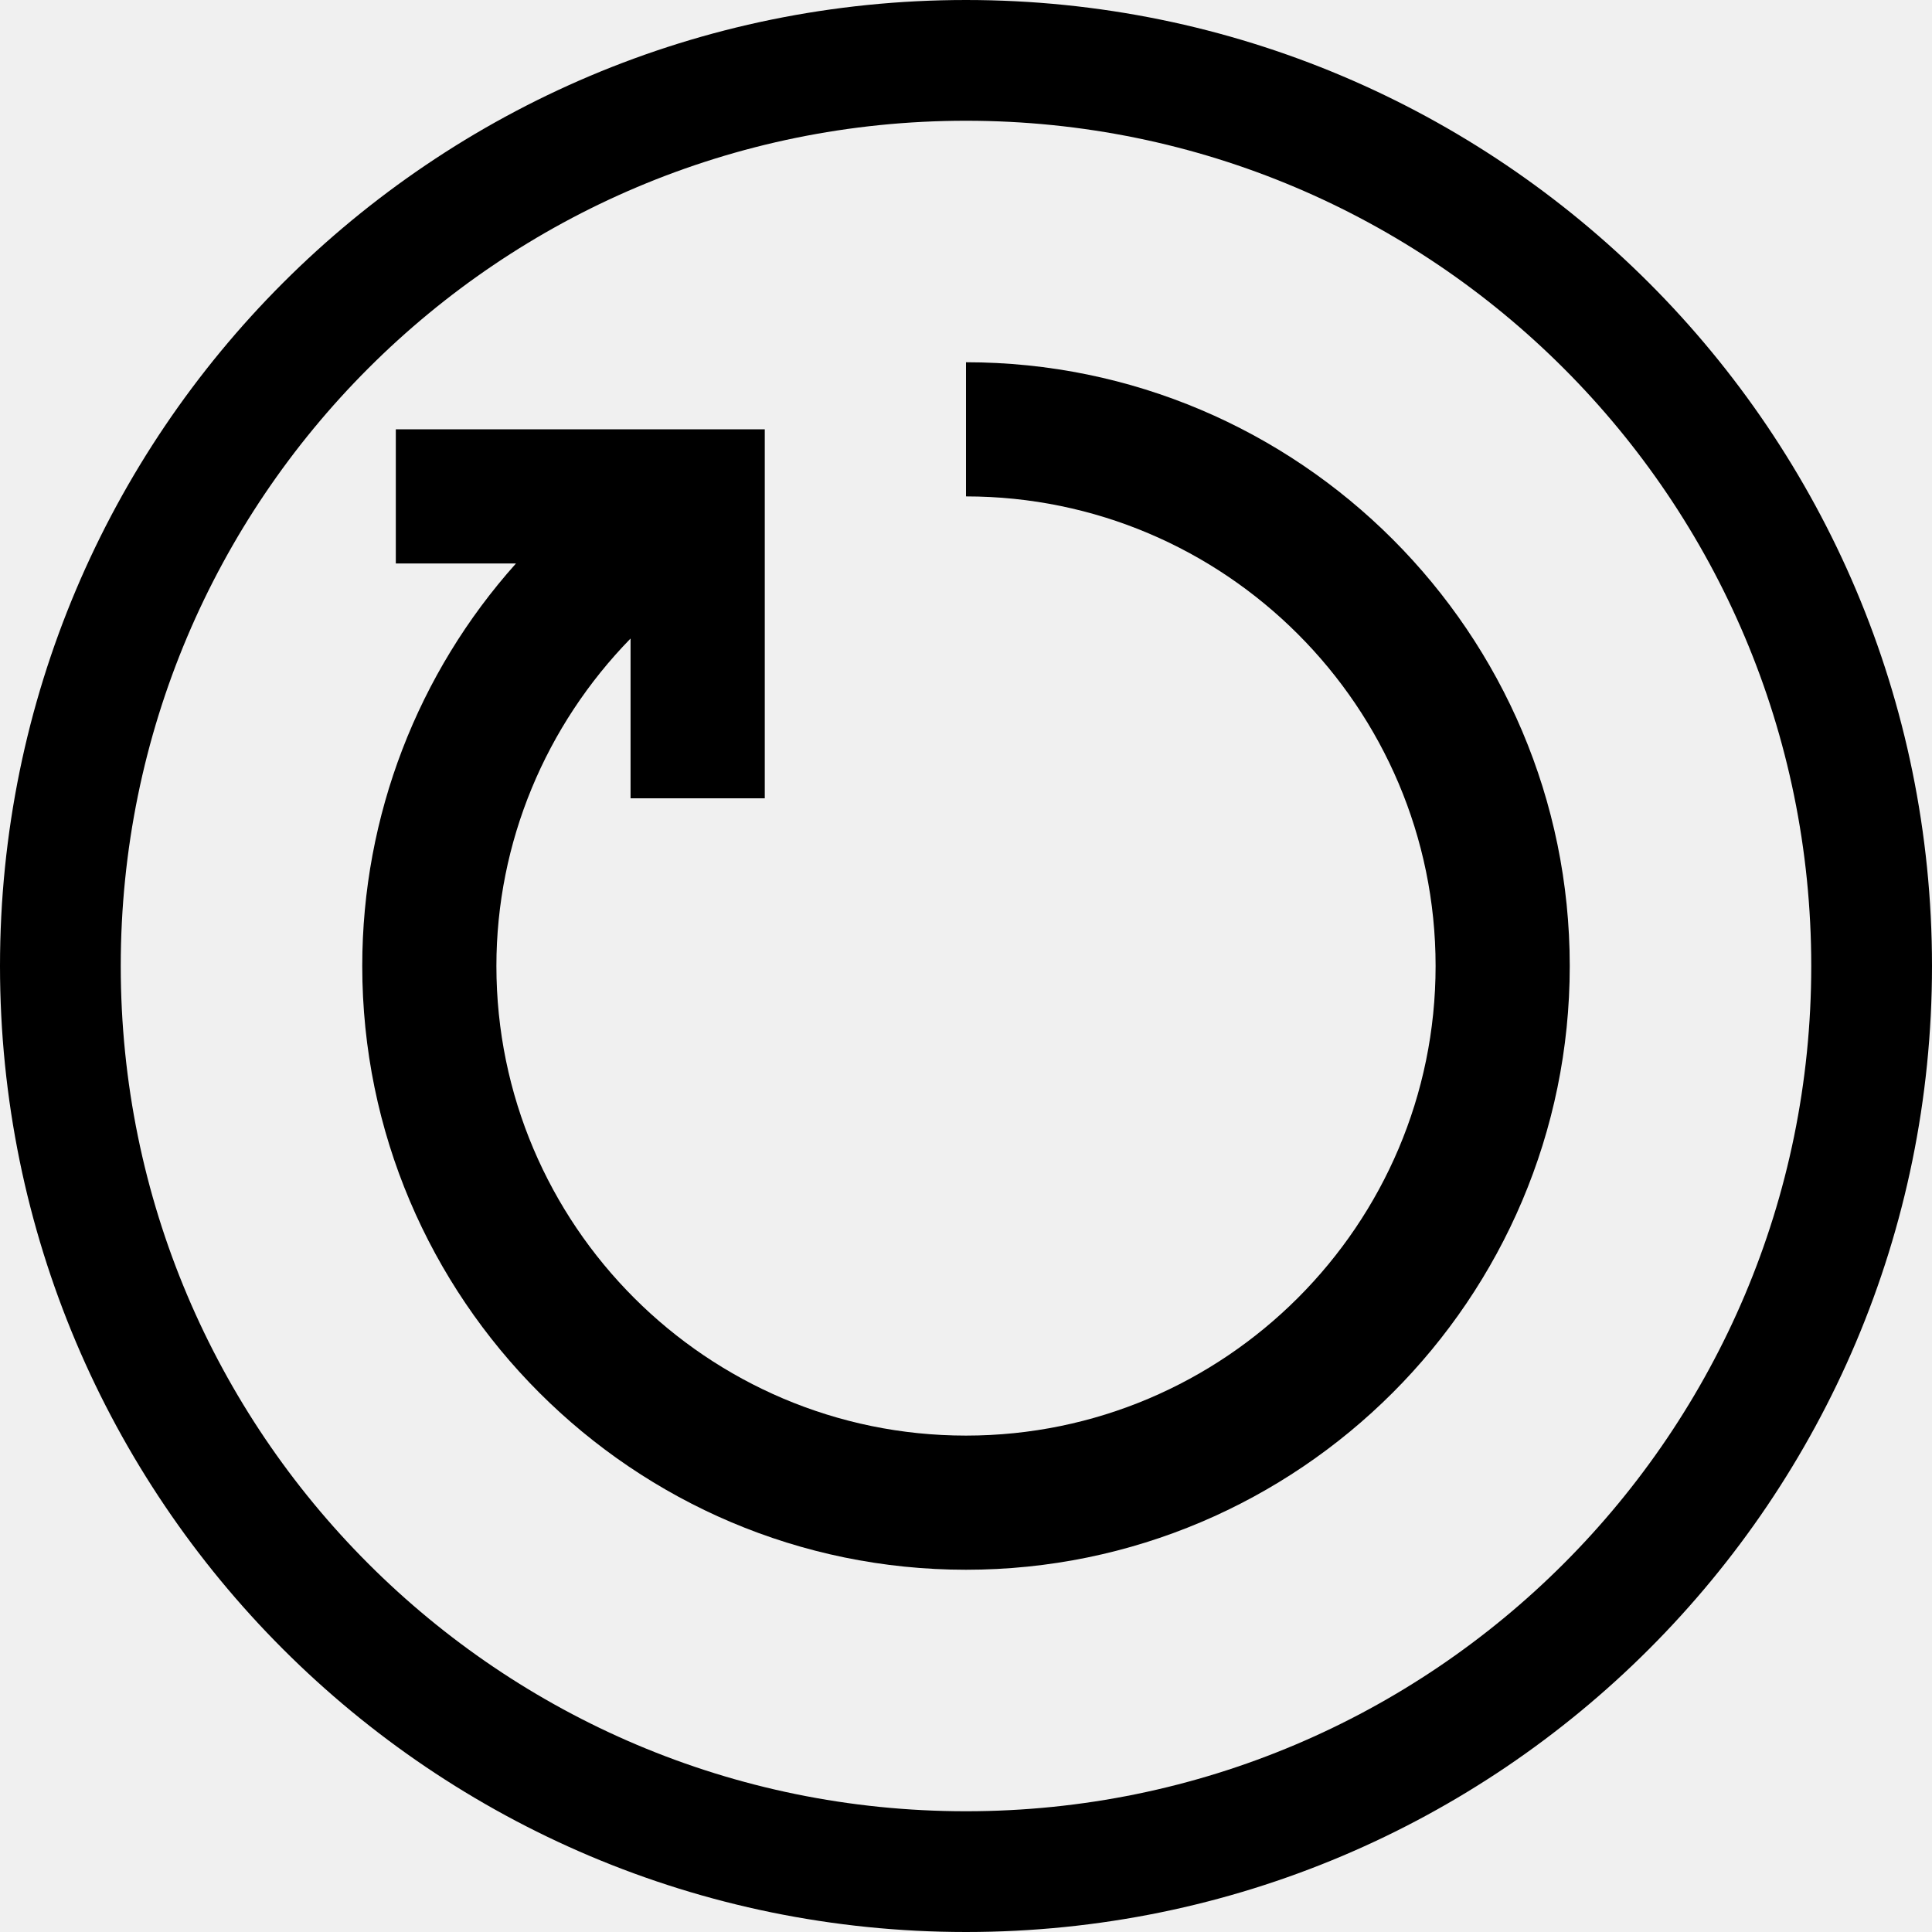
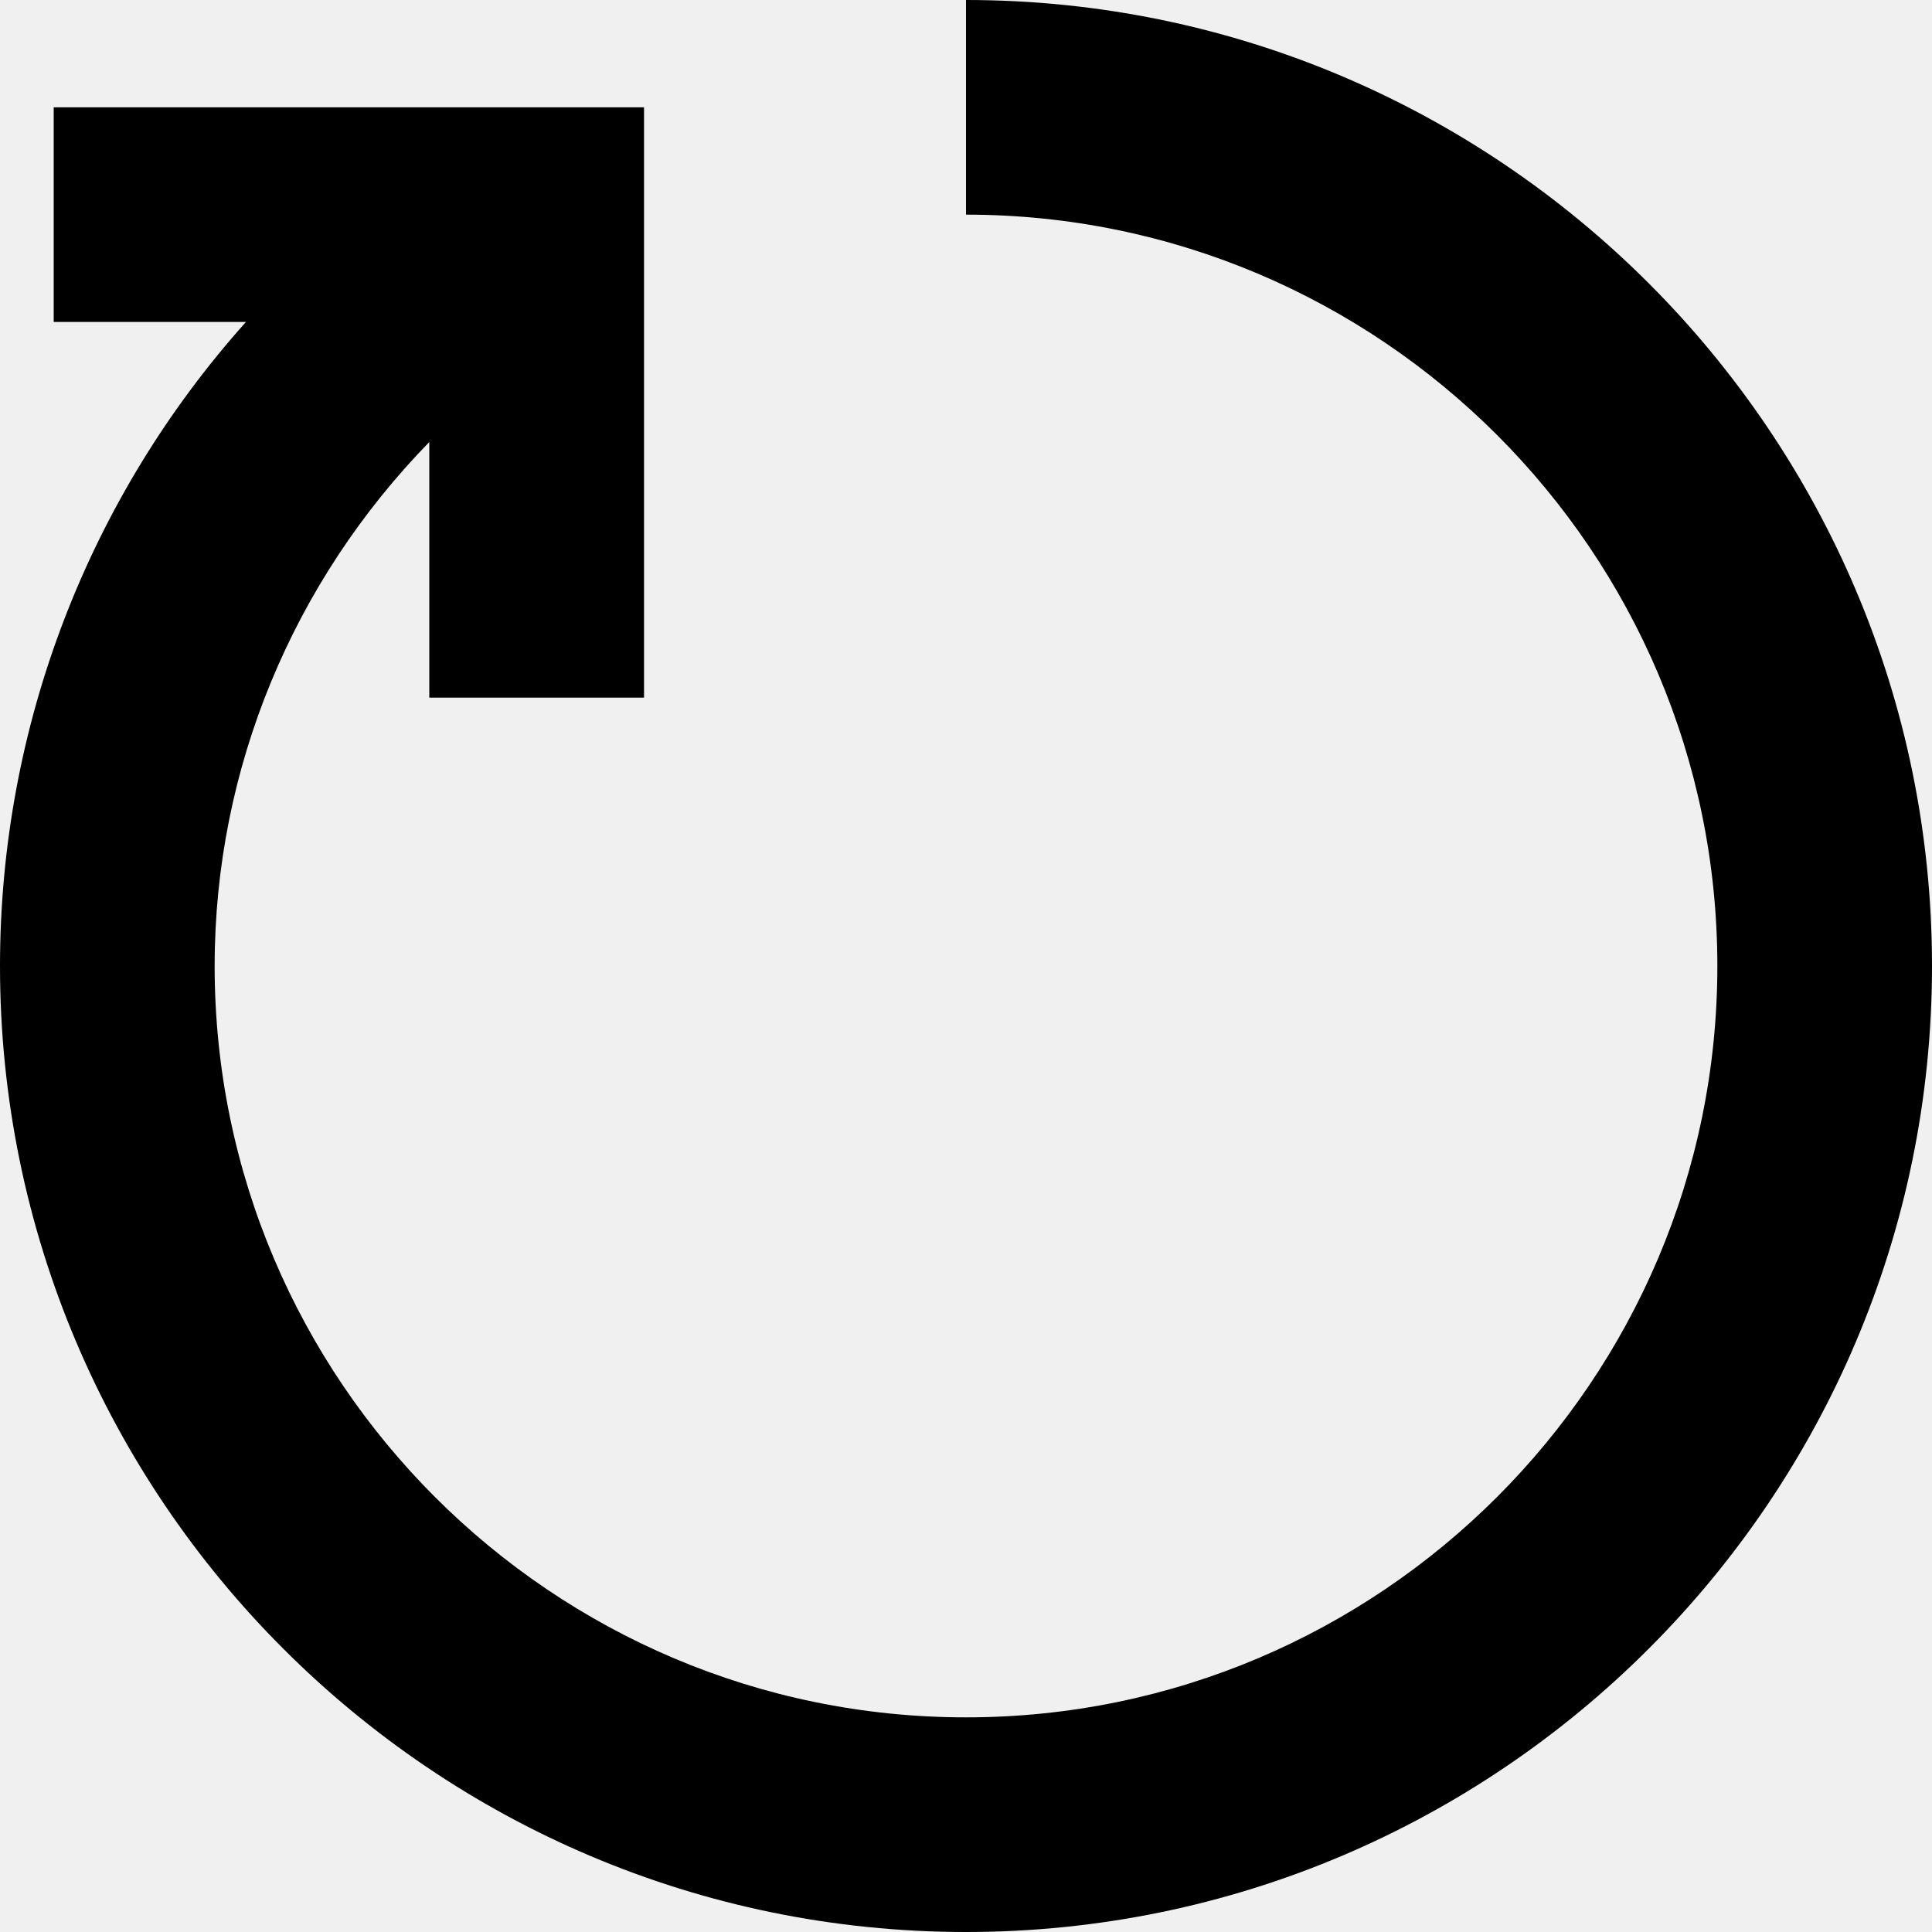
- <svg xmlns="http://www.w3.org/2000/svg" width="32" height="32" viewBox="0 0 32 32" fill="none">
-   <rect x="1" y="1" width="30" height="30" rx="15" stroke="black" stroke-width="2" />
-   <g clip-path="url(#clip0_25_81)">
-     <path fill-rule="evenodd" clip-rule="evenodd" d="M16 6V8.222C20.288 8.222 23.778 11.711 23.778 16C23.778 20.289 20.288 23.778 16 23.778C11.712 23.778 8.222 20.289 8.222 16C8.222 13.948 9.039 12.016 10.444 10.576V13.222H12.667V7.111H6.556V9.333H8.546C6.923 11.147 6 13.51 6 16C6 21.513 10.486 26 16 26C21.514 26 26 21.513 26 16C26 10.487 21.514 6 16 6Z" fill="black" />
-   </g>
-   <defs>
-     <clipPath id="clip0_25_81">
-       <rect width="20" height="20" fill="white" transform="translate(6 6)" />
-     </clipPath>
-   </defs>
+ <svg xmlns="http://www.w3.org/2000/svg" width="20" height="20" viewBox="0 0 20 20" fill="none">
+   <path fill-rule="evenodd" clip-rule="evenodd" d="M10 0V2.222C14.288 2.222 17.778 5.711 17.778 10C17.778 14.289 14.288 17.778 10 17.778C5.712 17.778 2.222 14.289 2.222 10C2.222 7.948 3.039 6.016 4.444 4.576V7.222H6.667V1.111H0.556V3.333H2.546C0.923 5.147 0 7.51 0 10C0 15.513 4.486 20 10 20C15.514 20 20 15.513 20 10C20 4.487 15.514 0 10 0Z" fill="black" />
</svg>
